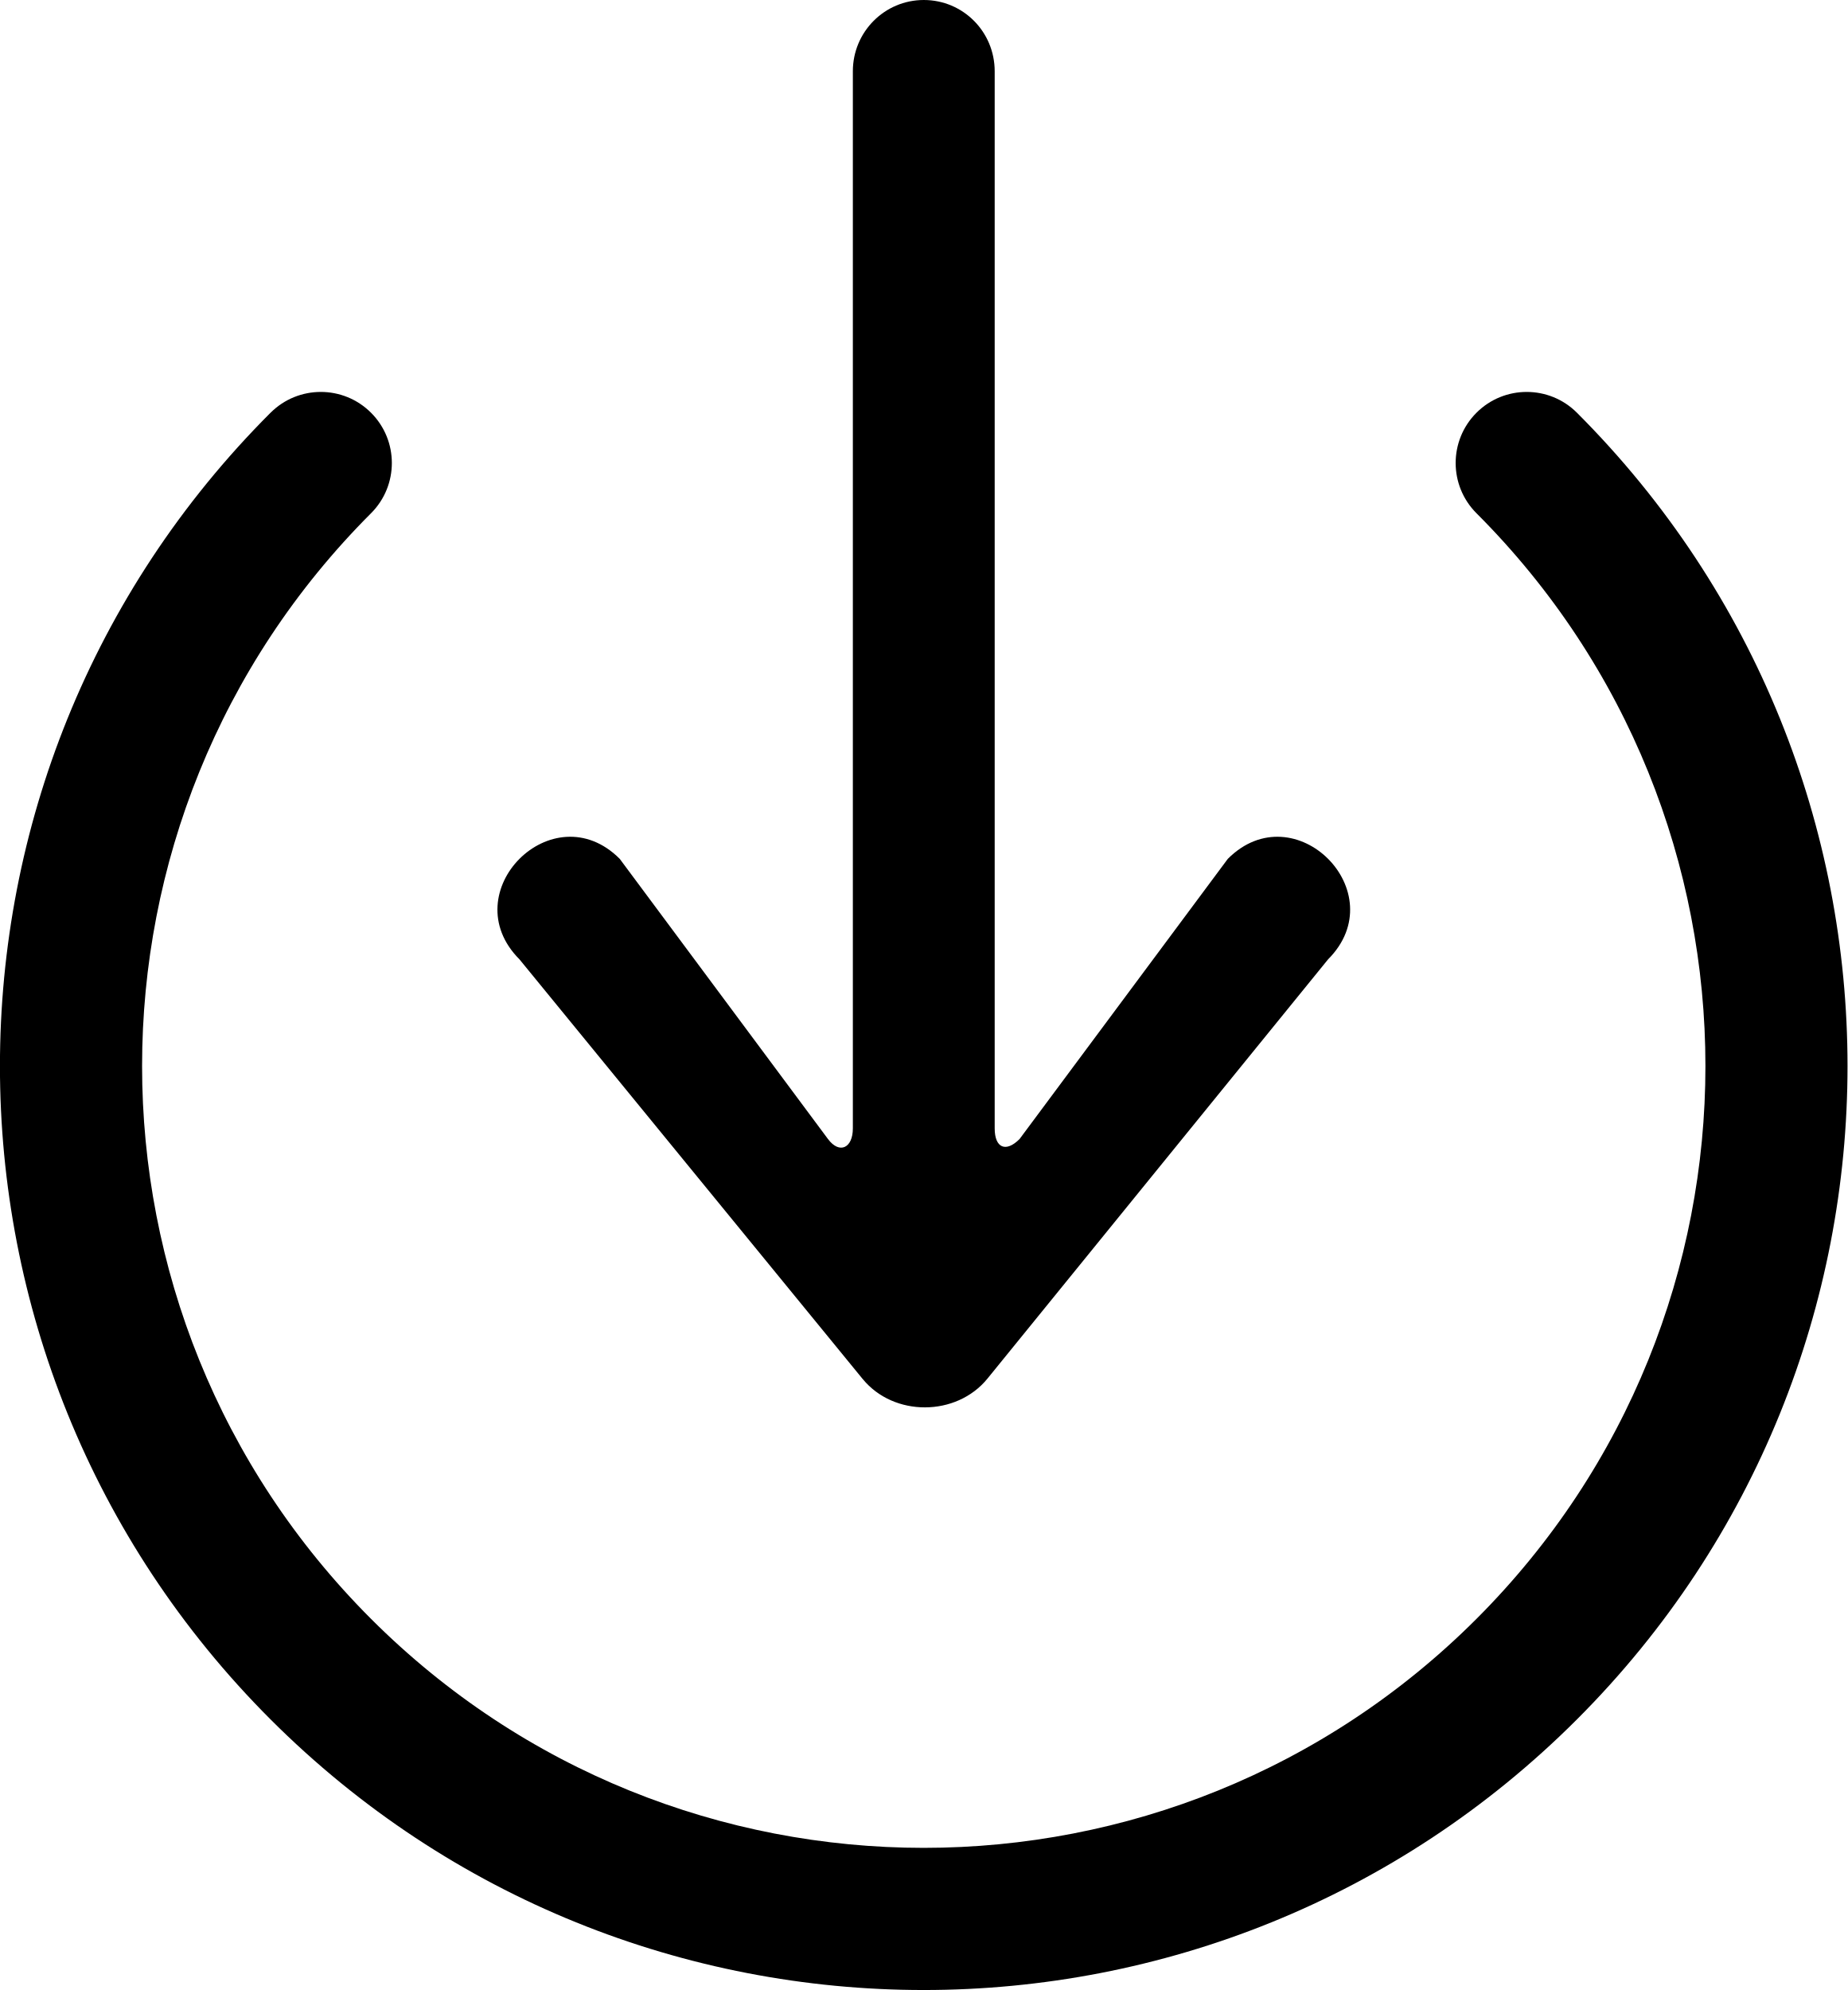
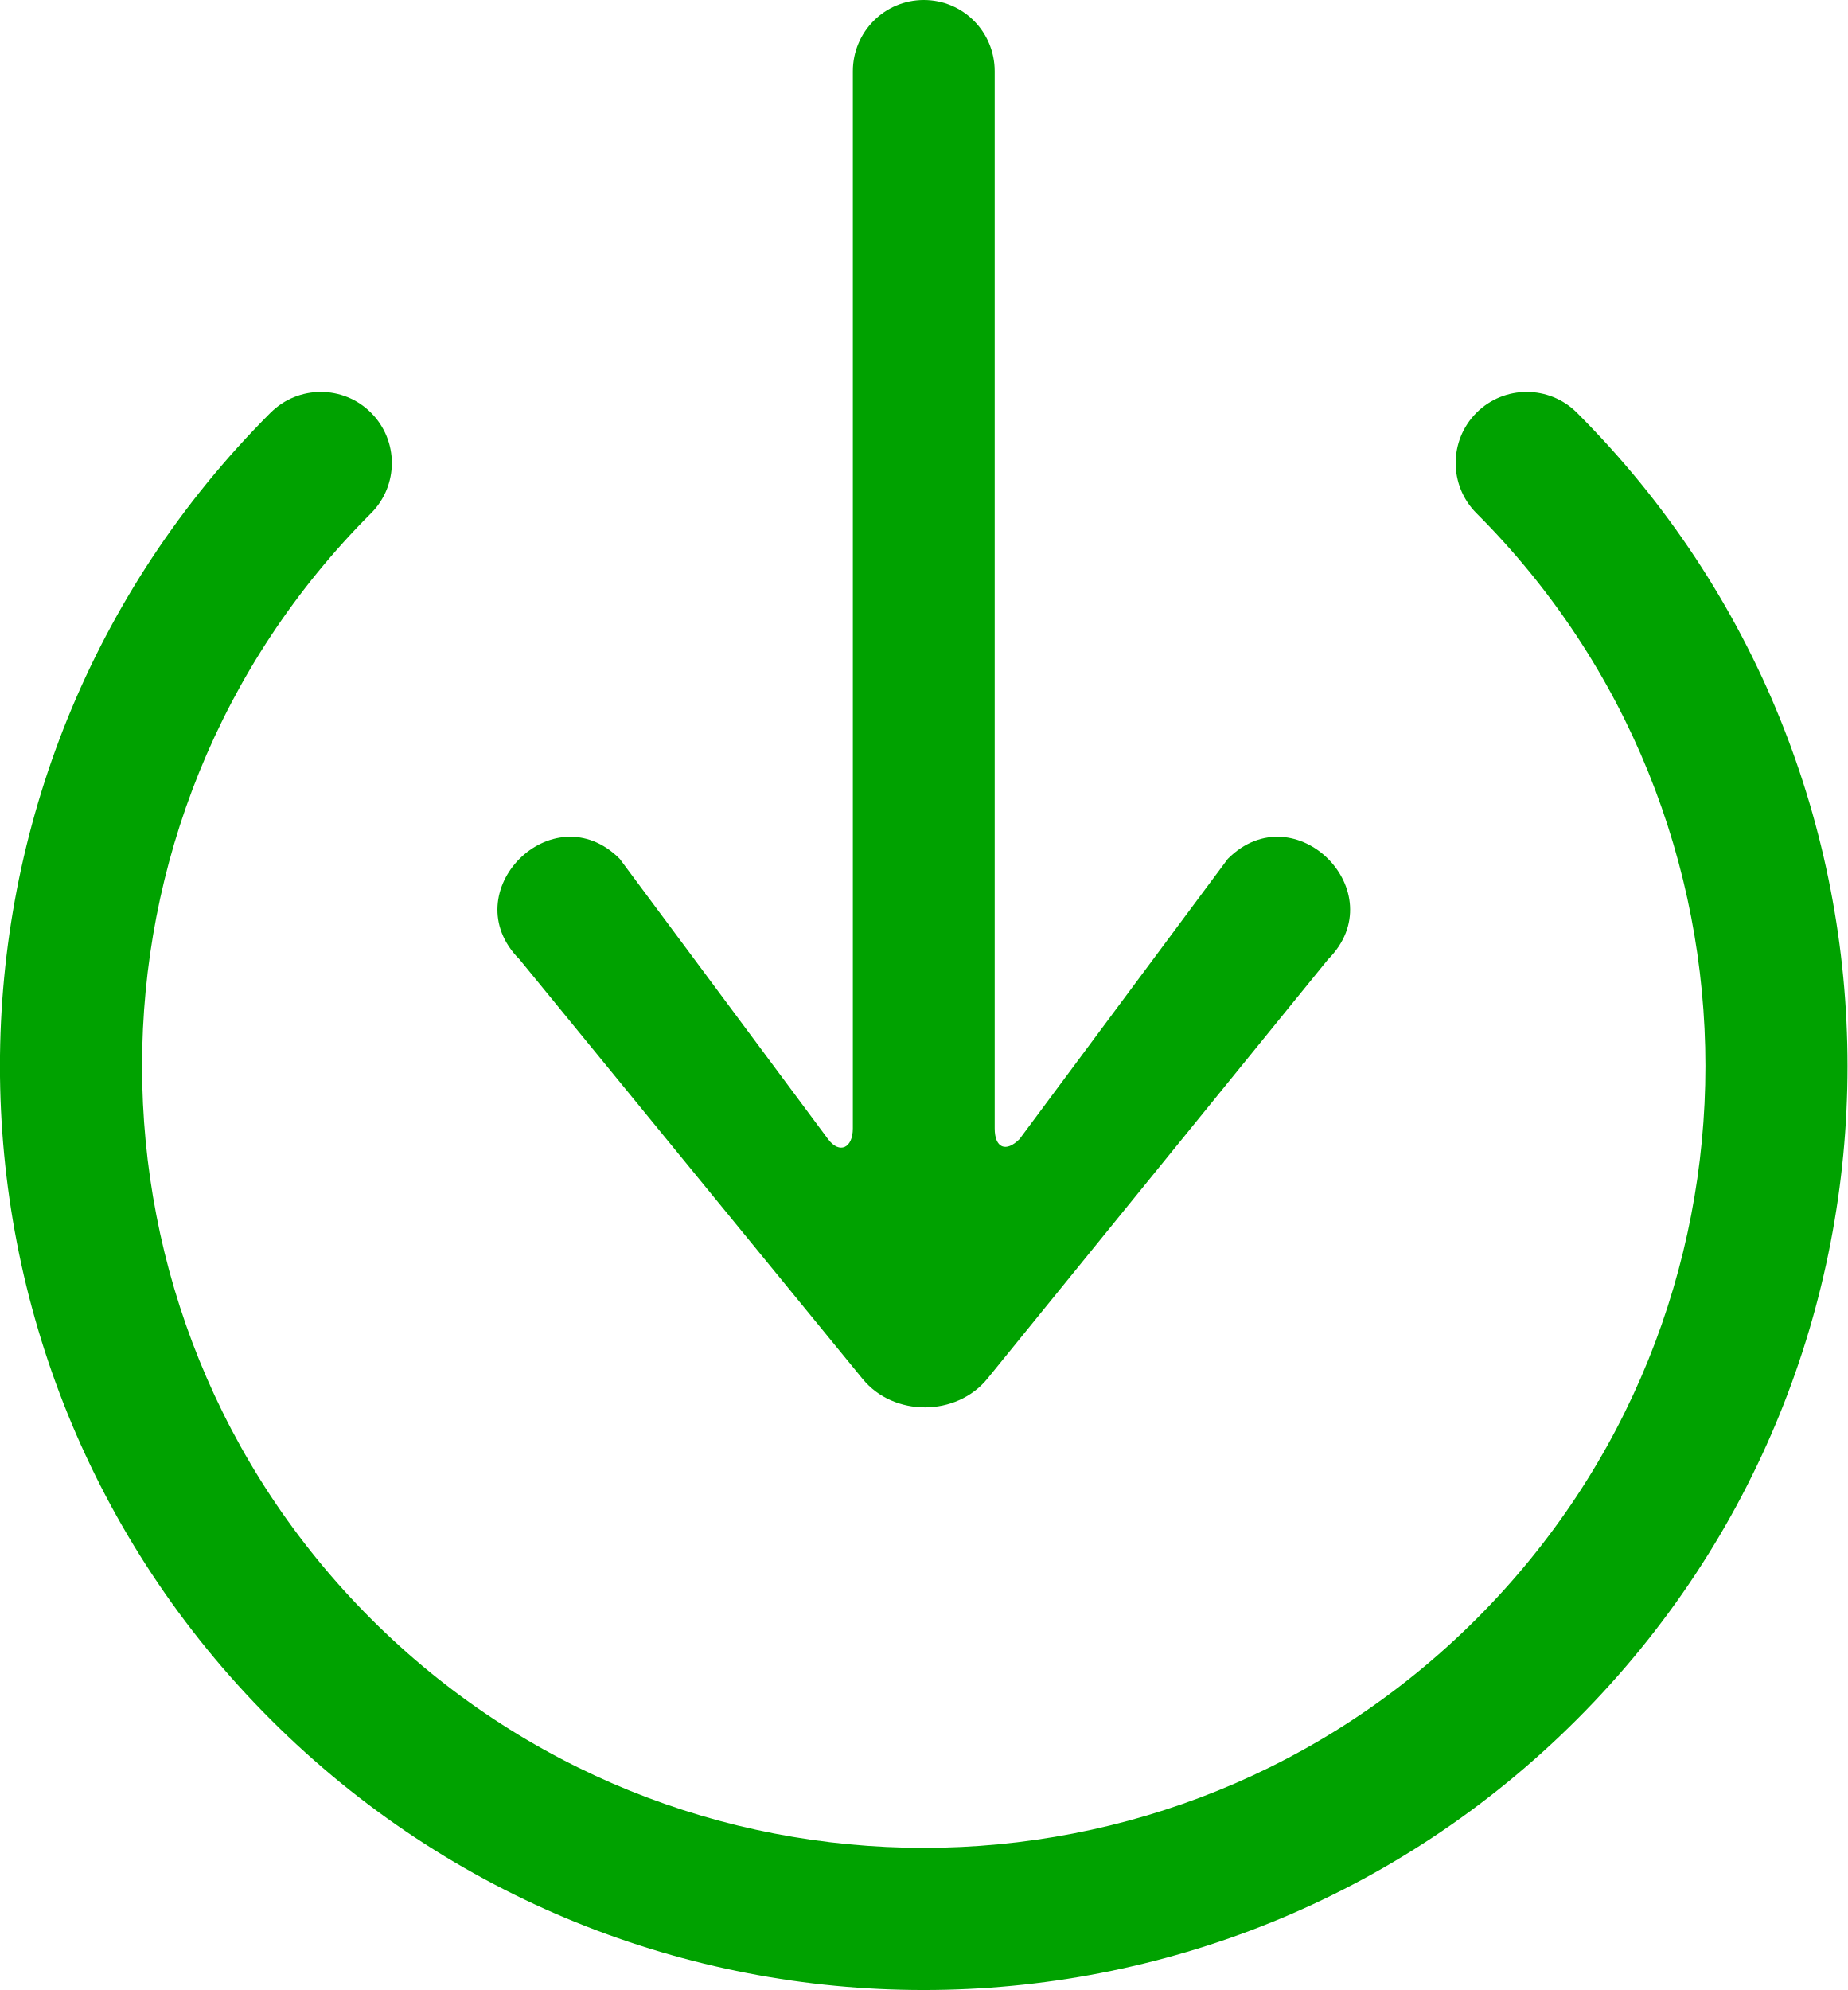
<svg xmlns="http://www.w3.org/2000/svg" viewBox="0 0 52 56" version="1.1" x="0px" y="0px" id="svg16" width="52" height="56">
  <defs id="defs20" />
  <g fill="#000000" id="g8" style="fill-rule:evenodd;stroke:none;stroke-width:1" transform="translate(-24,-17)">
-     <path d="m 31.615,28.615 c 0.781,-0.781 2.047,-0.781 2.828,0 0.781,0.781 0.781,2.047 0,2.828 -8.592,8.592 -8.592,22.521 0,31.113 8.592,8.592 22.521,8.592 31.113,0 8.592,-8.592 8.592,-22.521 0,-31.113 -0.781,-0.781 -0.781,-2.047 0,-2.828 0.781,-0.781 2.047,-0.781 2.828,0 10.154,10.154 10.154,26.616 0,36.77 -10.154,10.154 -26.616,10.154 -36.77,0 -10.154,-10.154 -10.154,-26.616 0,-36.77 z M 48.282,55.808 38.621,43.997 c -1.882,-1.886 0.941,-4.714 2.822,-2.828 l 5.86,7.883 c 0.326,0.438 0.701,0.254 0.701,-0.298 V 19.005 C 48.004,17.896 48.898,17 50,17 c 1.11,0 1.996,0.898 1.996,2.005 v 29.749 c 0,0.55 0.314,0.687 0.701,0.298 l 5.86,-7.883 c 1.882,-1.886 4.705,0.942 2.822,2.828 l -9.585,11.796 c -0.876,1.078 -2.639,1.081 -3.512,0.014 z" id="path6" />
+     <path d="m 31.615,28.615 c 0.781,-0.781 2.047,-0.781 2.828,0 0.781,0.781 0.781,2.047 0,2.828 -8.592,8.592 -8.592,22.521 0,31.113 8.592,8.592 22.521,8.592 31.113,0 8.592,-8.592 8.592,-22.521 0,-31.113 -0.781,-0.781 -0.781,-2.047 0,-2.828 0.781,-0.781 2.047,-0.781 2.828,0 10.154,10.154 10.154,26.616 0,36.77 -10.154,10.154 -26.616,10.154 -36.77,0 -10.154,-10.154 -10.154,-26.616 0,-36.77 z M 48.282,55.808 38.621,43.997 c -1.882,-1.886 0.941,-4.714 2.822,-2.828 l 5.86,7.883 c 0.326,0.438 0.701,0.254 0.701,-0.298 V 19.005 C 48.004,17.896 48.898,17 50,17 c 1.11,0 1.996,0.898 1.996,2.005 v 29.749 c 0,0.55 0.314,0.687 0.701,0.298 l 5.86,-7.883 c 1.882,-1.886 4.705,0.942 2.822,2.828 l -9.585,11.796 c -0.876,1.078 -2.639,1.081 -3.512,0.014 z" id="path6" style="fill:#00a200;fill-opacity:1" />
  </g>
  <text x="-24" y="98" fill="#000000" font-size="5px" font-weight="bold" font-family="'Helvetica Neue', Helvetica, Arial-Unicode, Arial, Sans-serif" id="text12" />
</svg>
